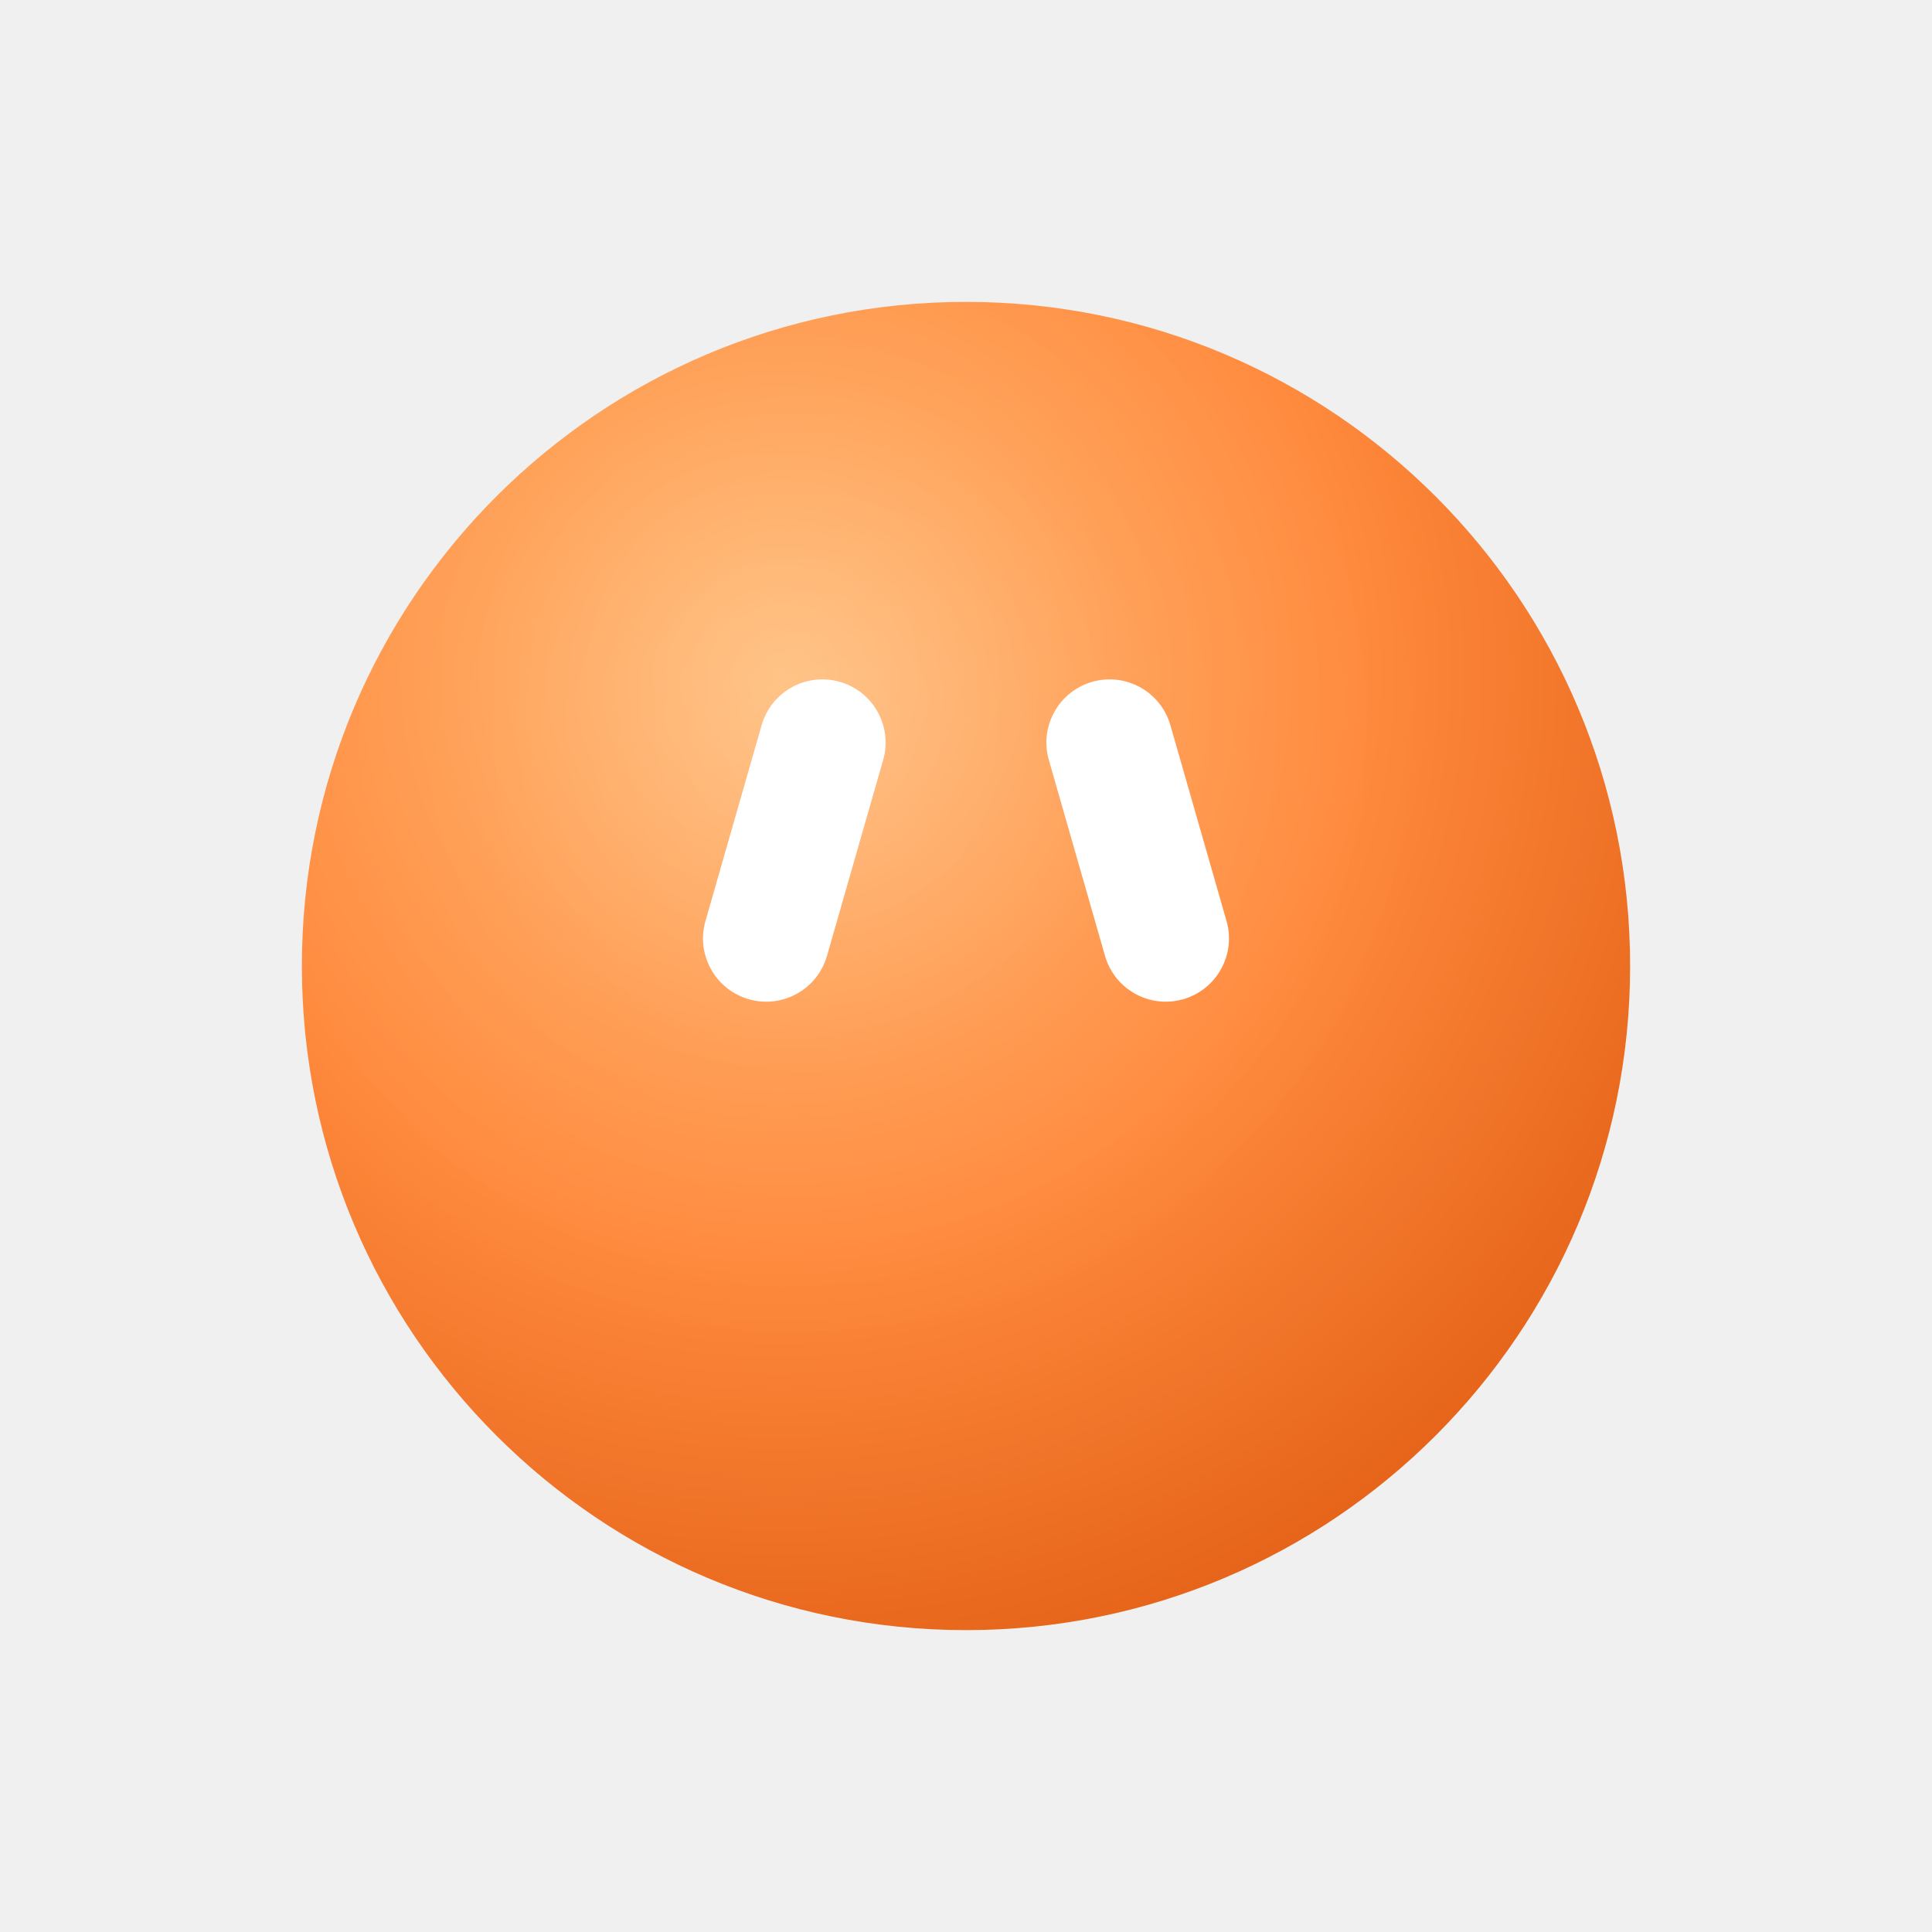
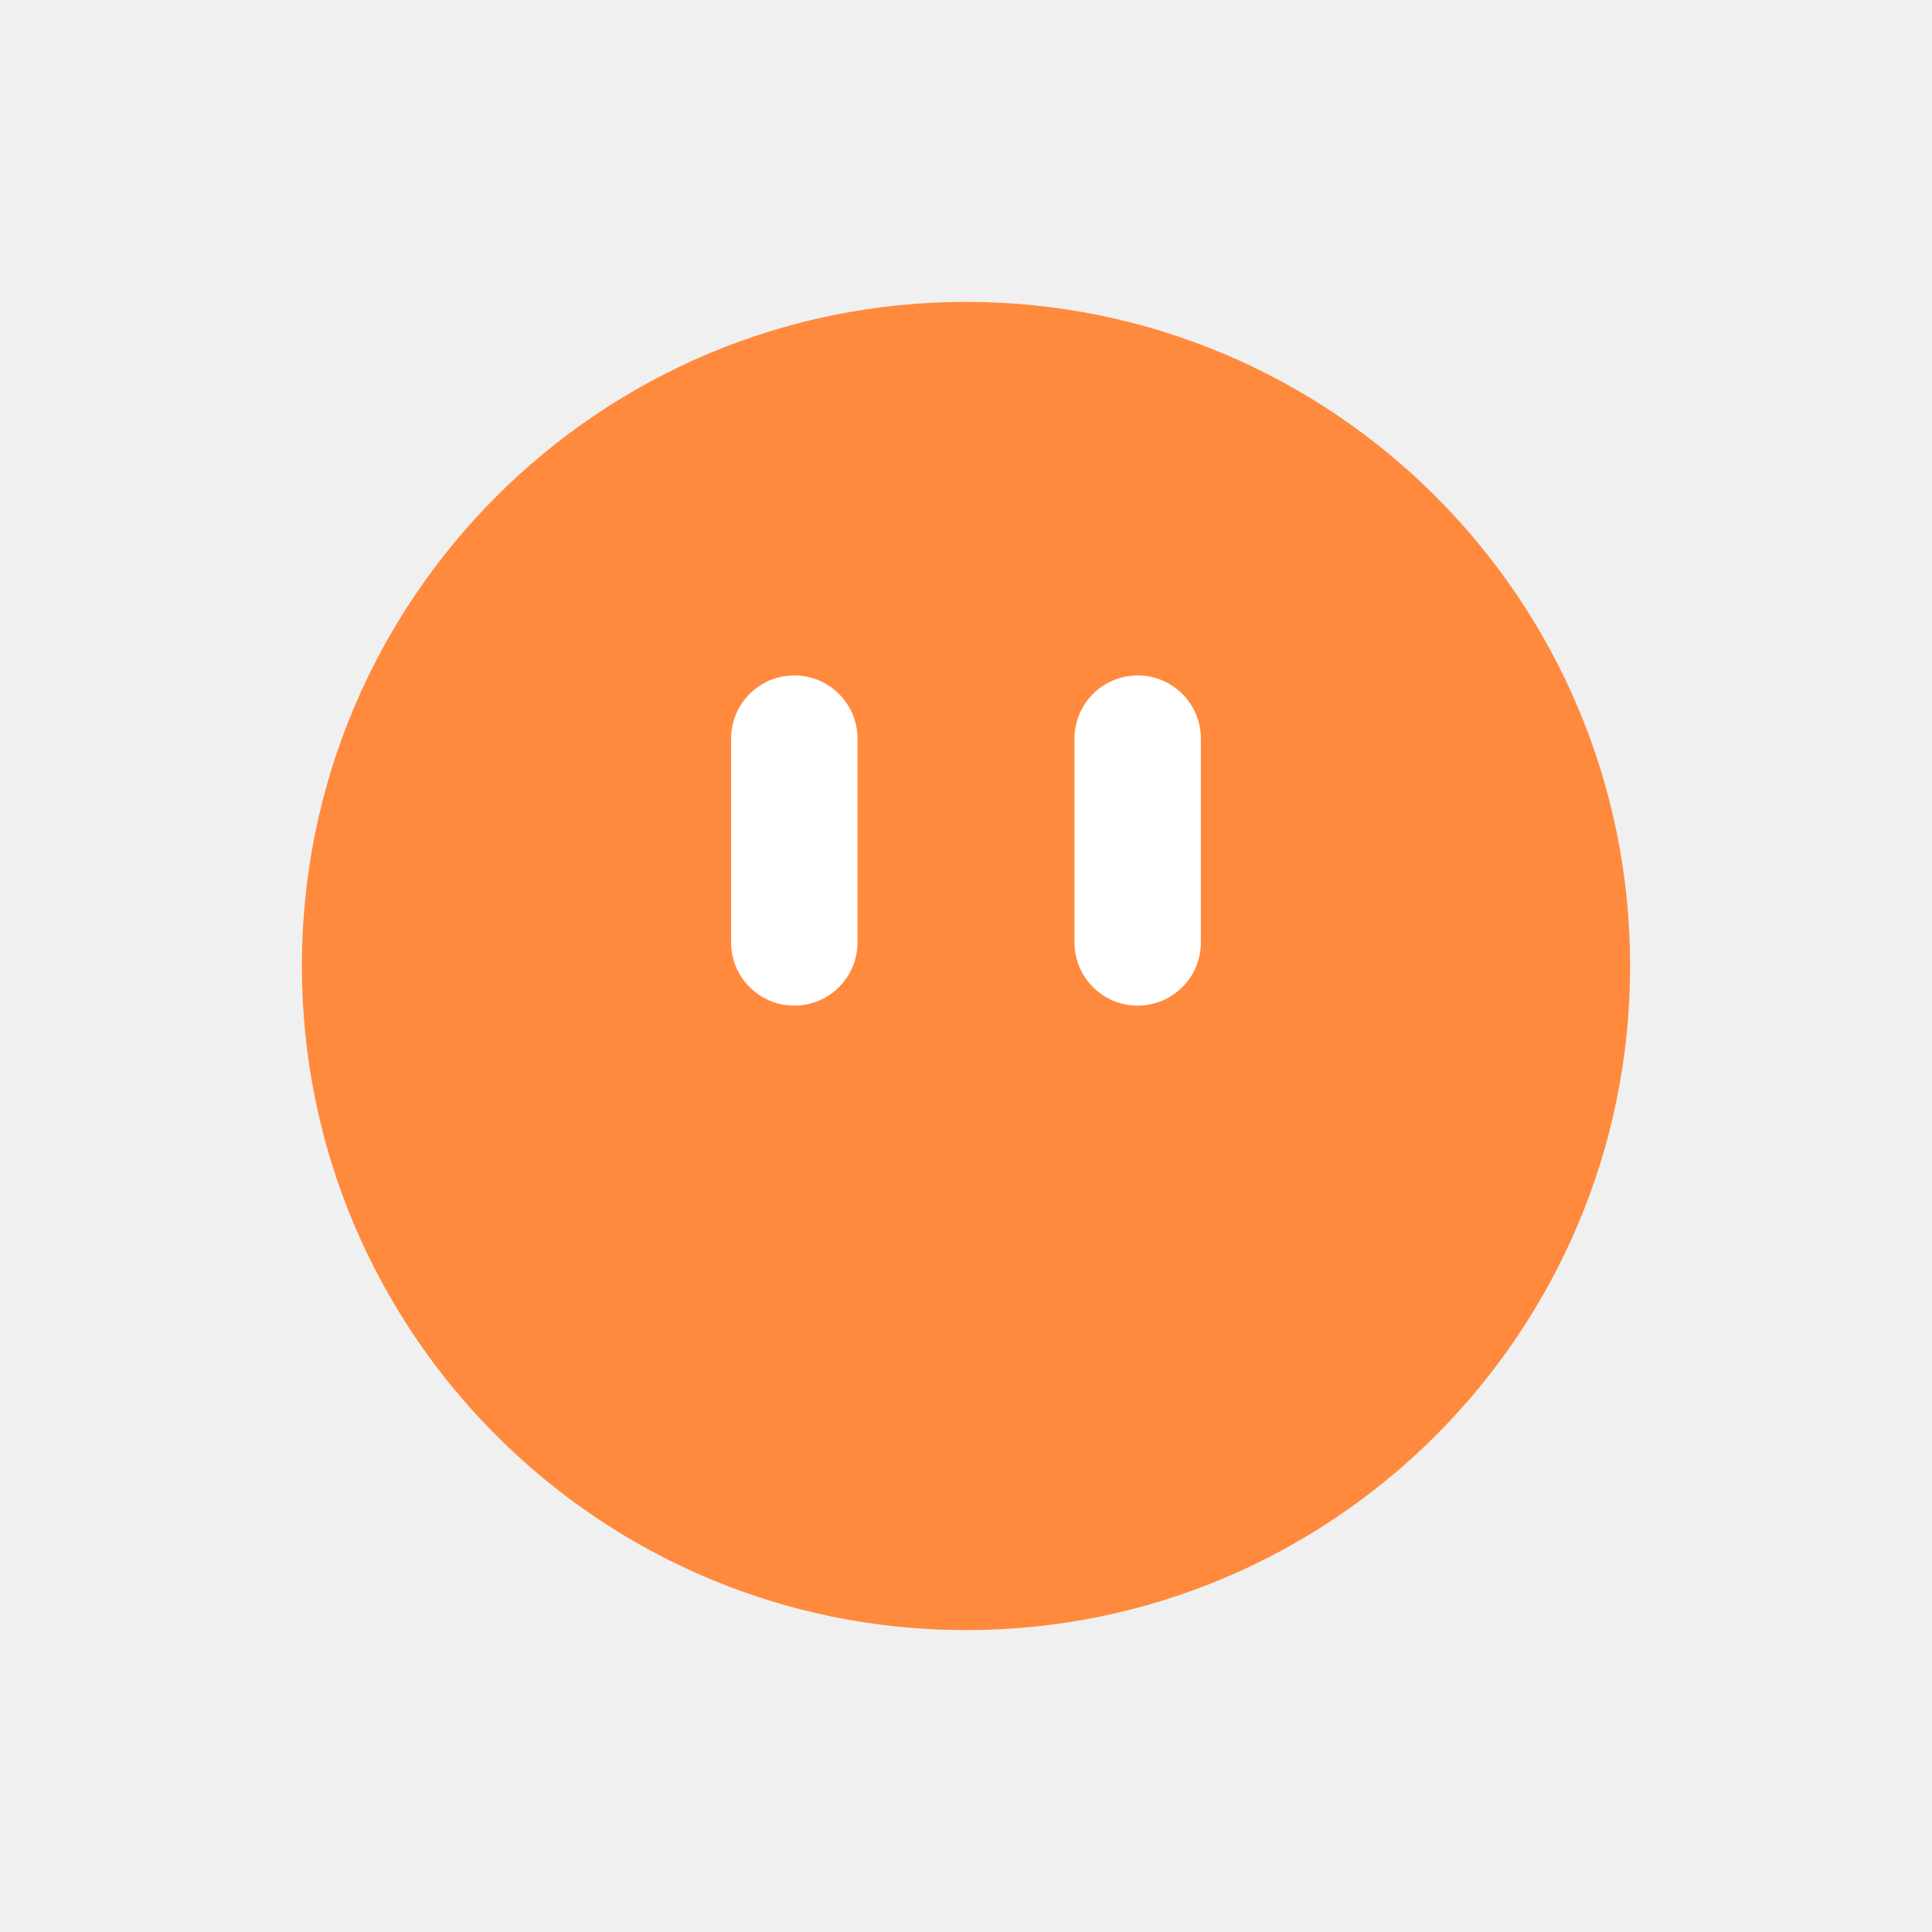
<svg xmlns="http://www.w3.org/2000/svg" viewBox="0 0 1024 1024" width="1024" height="1024">
-   <defs>
-     <radialGradient id="body" cx="36%" cy="28%" r="78%">
-       <stop offset="0%" stop-color="#ffb56a" />
-       <stop offset="55%" stop-color="#ff8a3d" />
-       <stop offset="100%" stop-color="#e46218" />
-     </radialGradient>
-     <radialGradient id="sheen" cx="38%" cy="32%" r="48%">
-       <stop offset="0%" stop-color="#ffffff" stop-opacity="0.22" />
-       <stop offset="55%" stop-color="#ffffff" stop-opacity="0.05" />
-       <stop offset="100%" stop-color="#ffffff" stop-opacity="0" />
-     </radialGradient>
-   </defs>
  <g transform="translate(512 512)">
-     <circle r="352" fill="url(#body)" />
-     <circle r="352" fill="url(#sheen)" />
+     <circle r="352" fill="#ff8a3d" />
    <g fill="#fff">
-       <rect x="-124.5" y="-154" width="67" height="175" rx="33.5" transform="rotate(16 -91 -66.5)" />
-       <rect x="57.5" y="-154" width="67" height="175" rx="33.5" transform="rotate(-16 91 -66.5)" />
+       <rect x="-124.5" y="-154" width="67" height="175" rx="33.5" />
+       <rect x="57.5" y="-154" width="67" height="175" rx="33.5" />
    </g>
  </g>
</svg>
